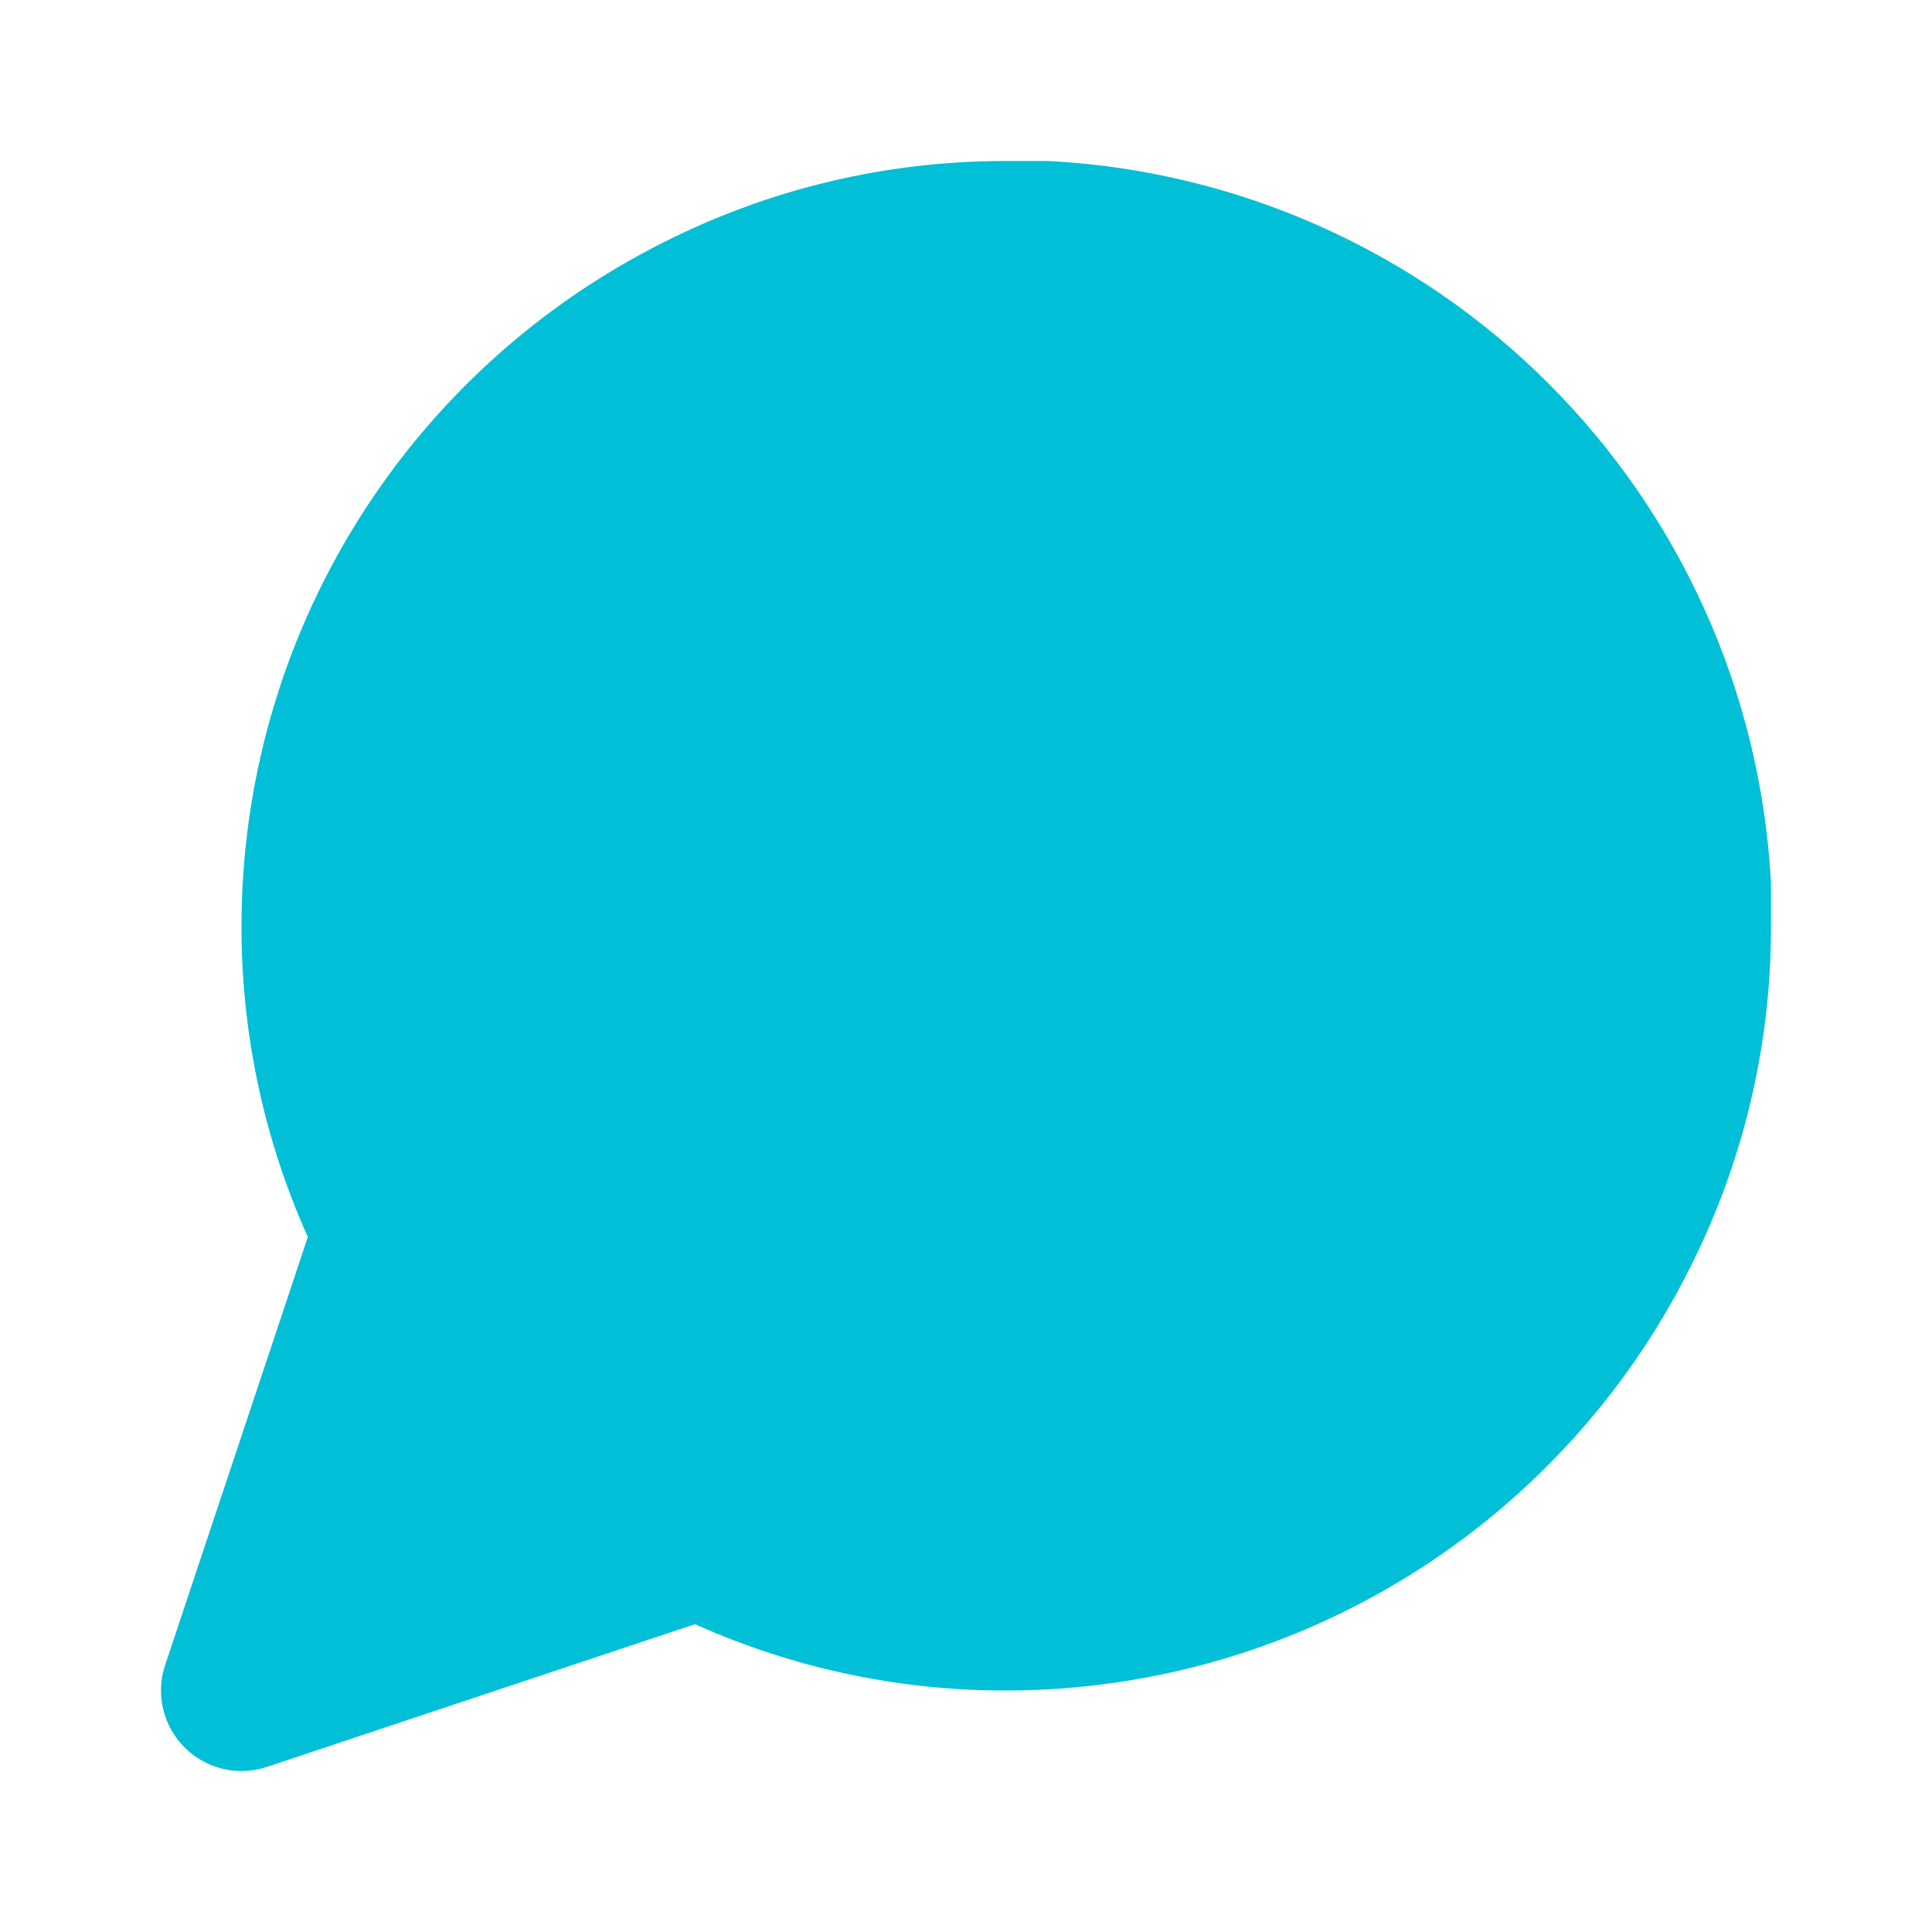
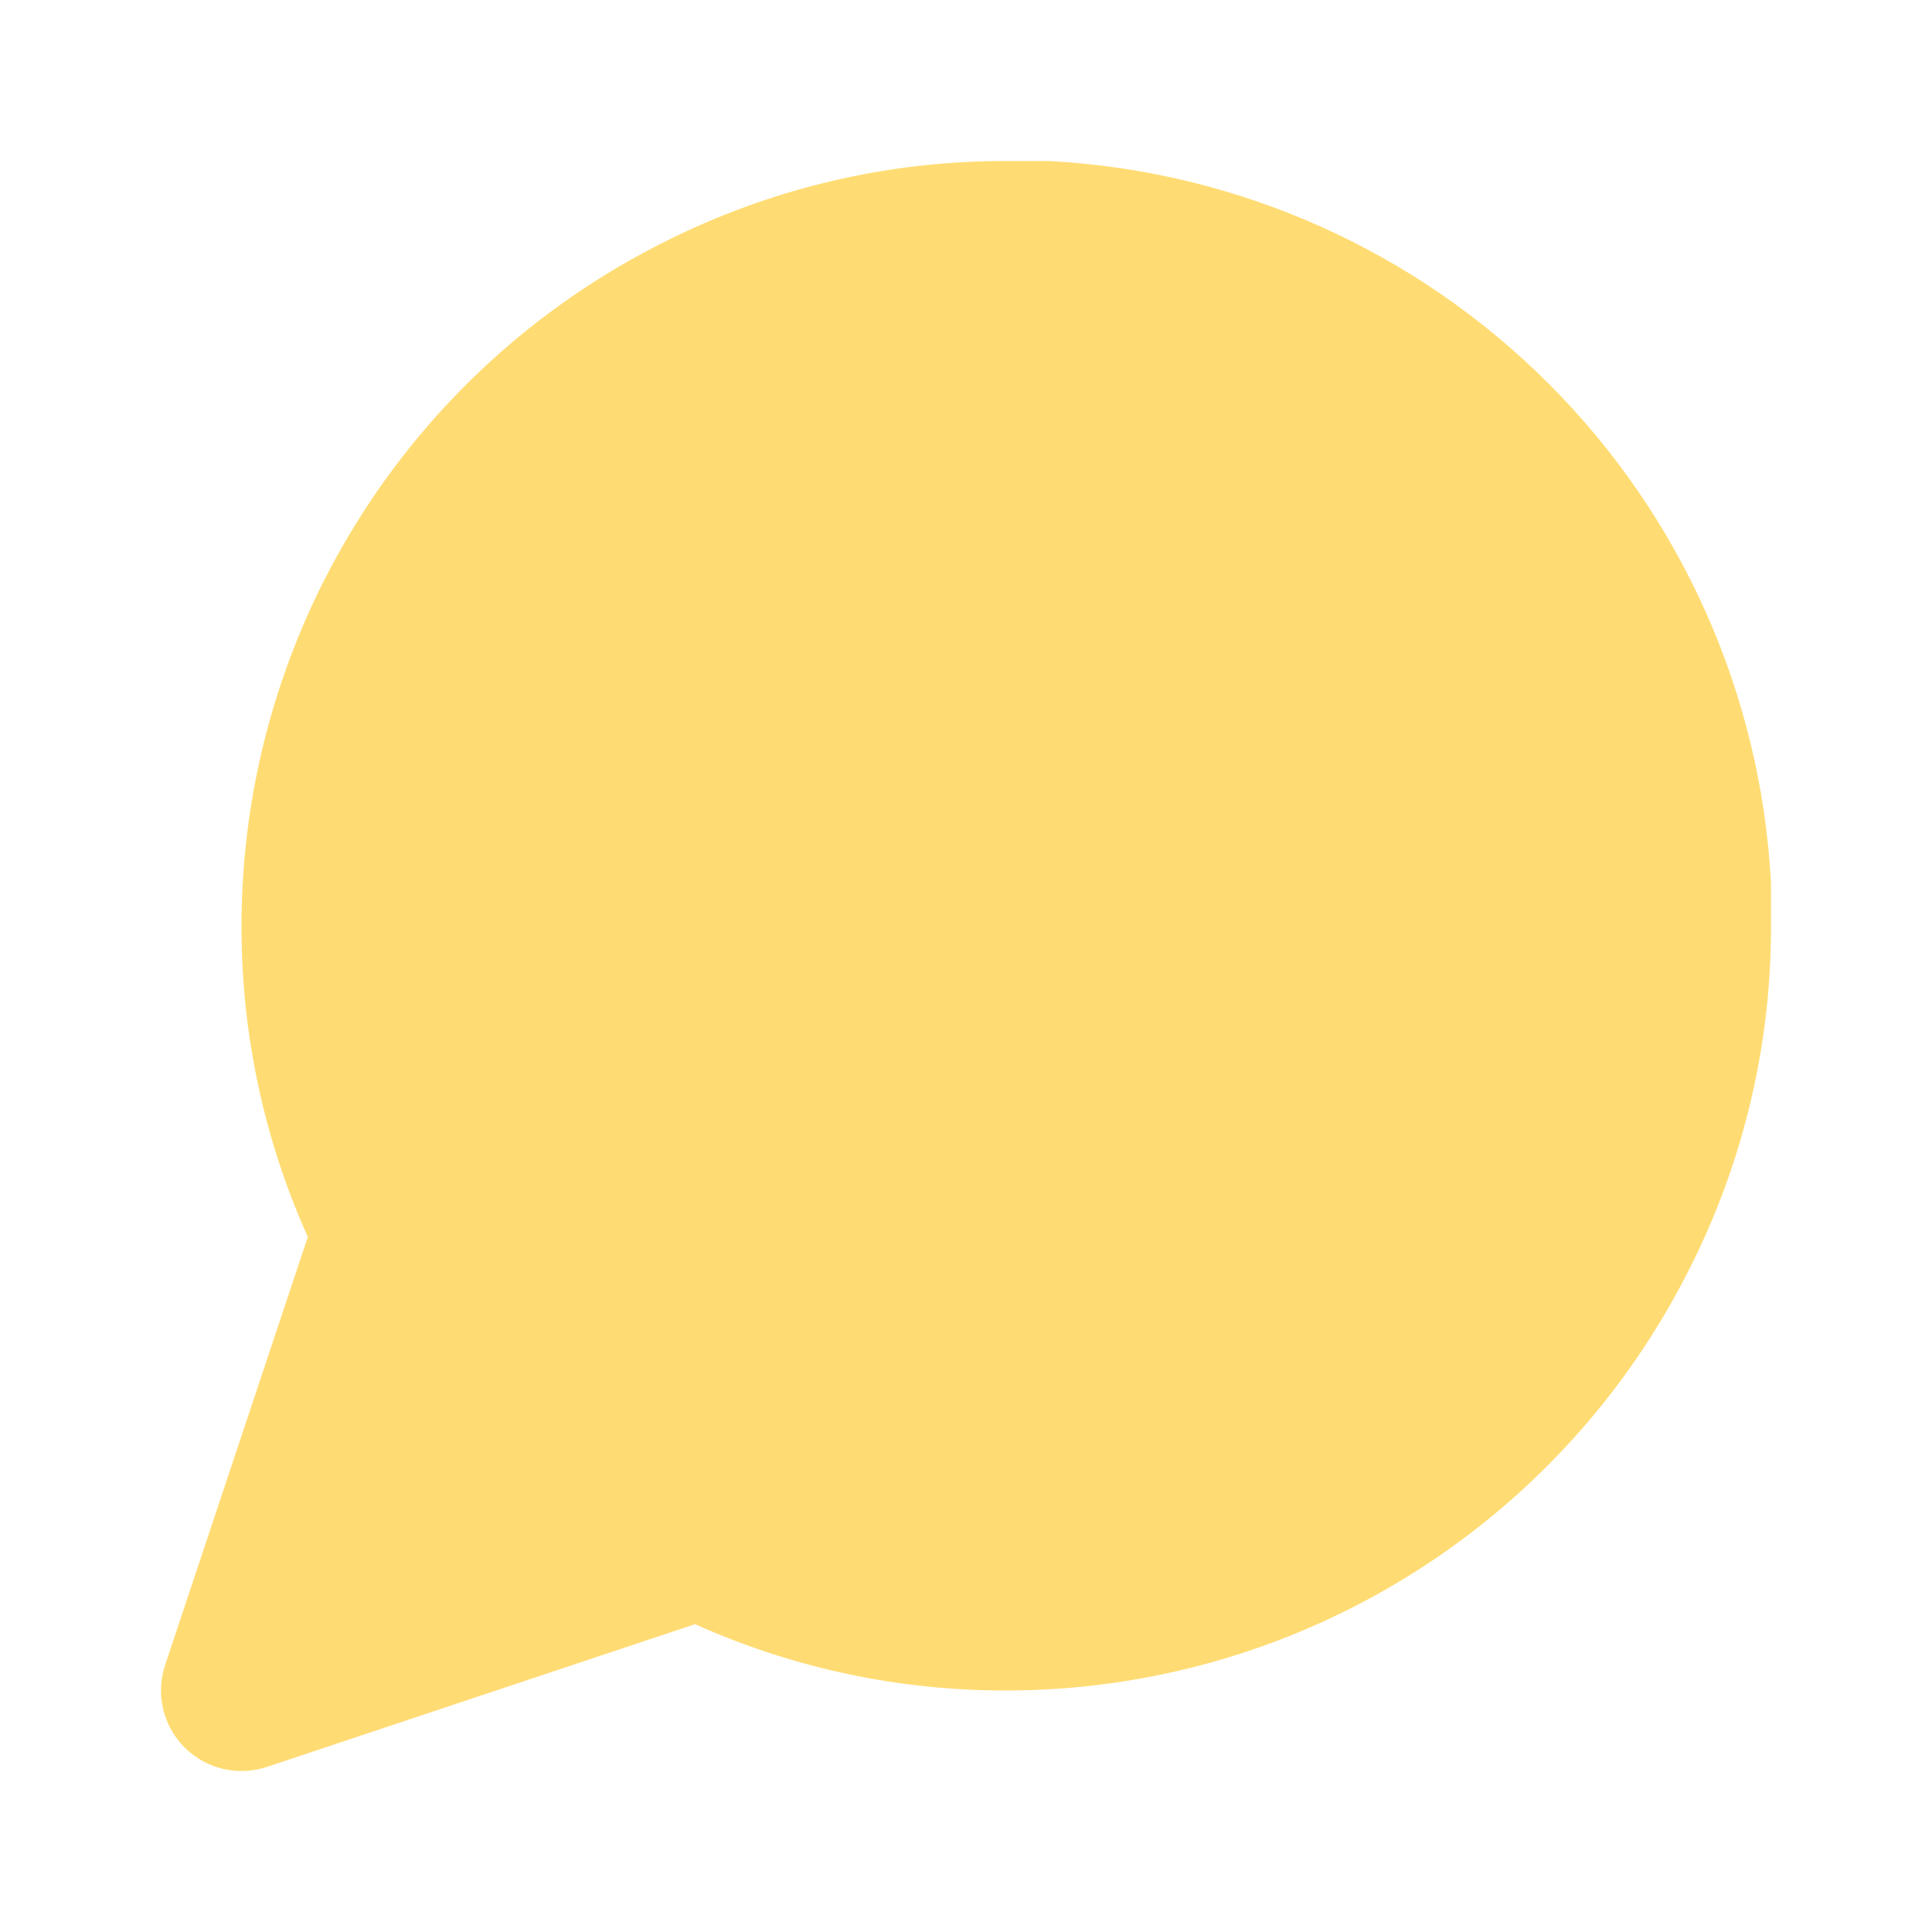
<svg xmlns="http://www.w3.org/2000/svg" width="24" height="24" viewBox="0 0 24 24" fill="none">
-   <path d="M21 11.5C21.003 12.82 20.695 14.122 20.1 15.3C19.394 16.712 18.31 17.899 16.967 18.729C15.625 19.559 14.078 19.999 12.5 20C11.18 20.003 9.878 19.695 8.7 19.1L3 21L4.9 15.3C4.305 14.122 3.997 12.82 4 11.5C4.001 9.922 4.441 8.375 5.271 7.033C6.101 5.69 7.288 4.606 8.7 3.9C9.878 3.305 11.18 2.997 12.5 3H13C15.084 3.115 17.053 3.995 18.529 5.471C20.005 6.947 20.885 8.916 21 11V11.5Z" fill="#00BFD7" stroke="#00BFD7" stroke-width="2" stroke-linecap="round" stroke-linejoin="round" />
+   <path d="M21 11.5C21.003 12.82 20.695 14.122 20.1 15.3C19.394 16.712 18.31 17.899 16.967 18.729C15.625 19.559 14.078 19.999 12.5 20C11.18 20.003 9.878 19.695 8.7 19.1L3 21L4.9 15.3C4.305 14.122 3.997 12.82 4 11.5C4.001 9.922 4.441 8.375 5.271 7.033C6.101 5.69 7.288 4.606 8.7 3.9C9.878 3.305 11.18 2.997 12.5 3H13C15.084 3.115 17.053 3.995 18.529 5.471C20.005 6.947 20.885 8.916 21 11V11.5Z" fill="#FFDC73" stroke="#FFDC73" stroke-width="2" stroke-linecap="round" stroke-linejoin="round" />
</svg>
